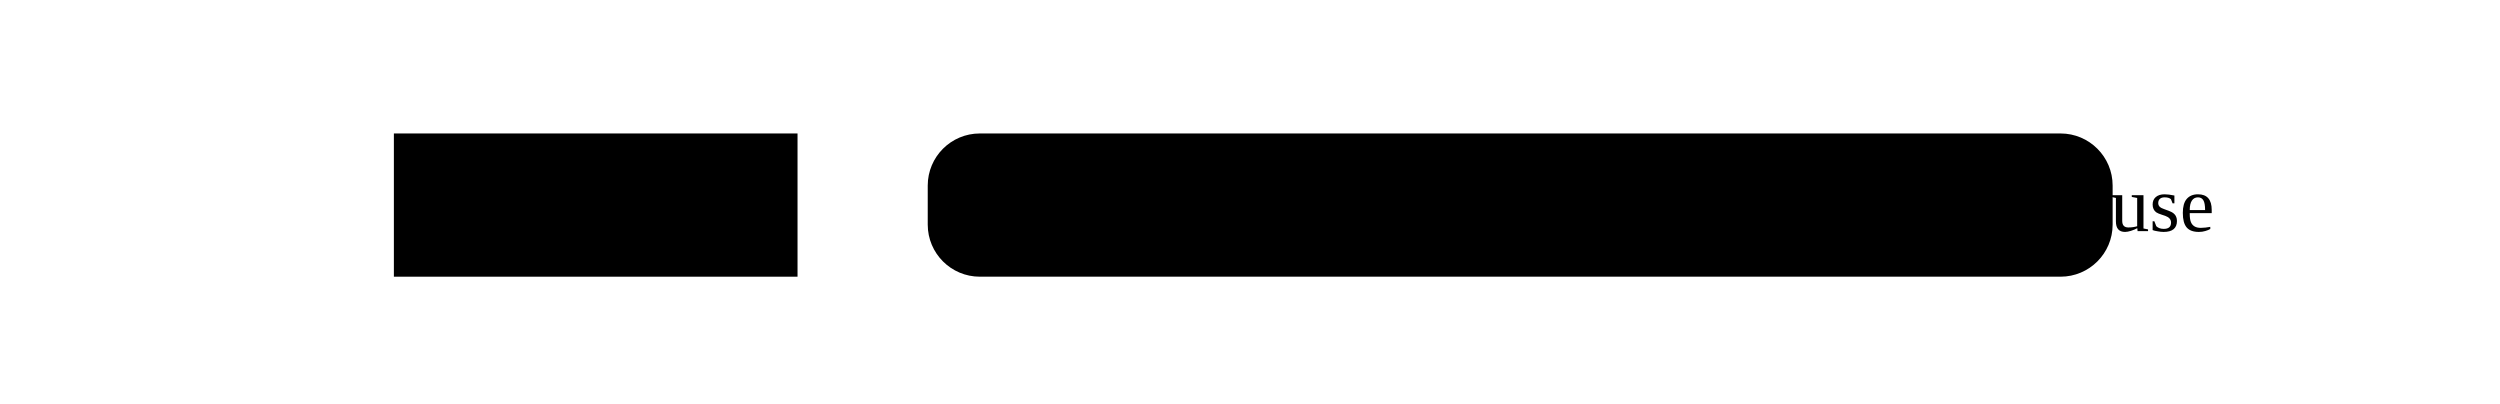
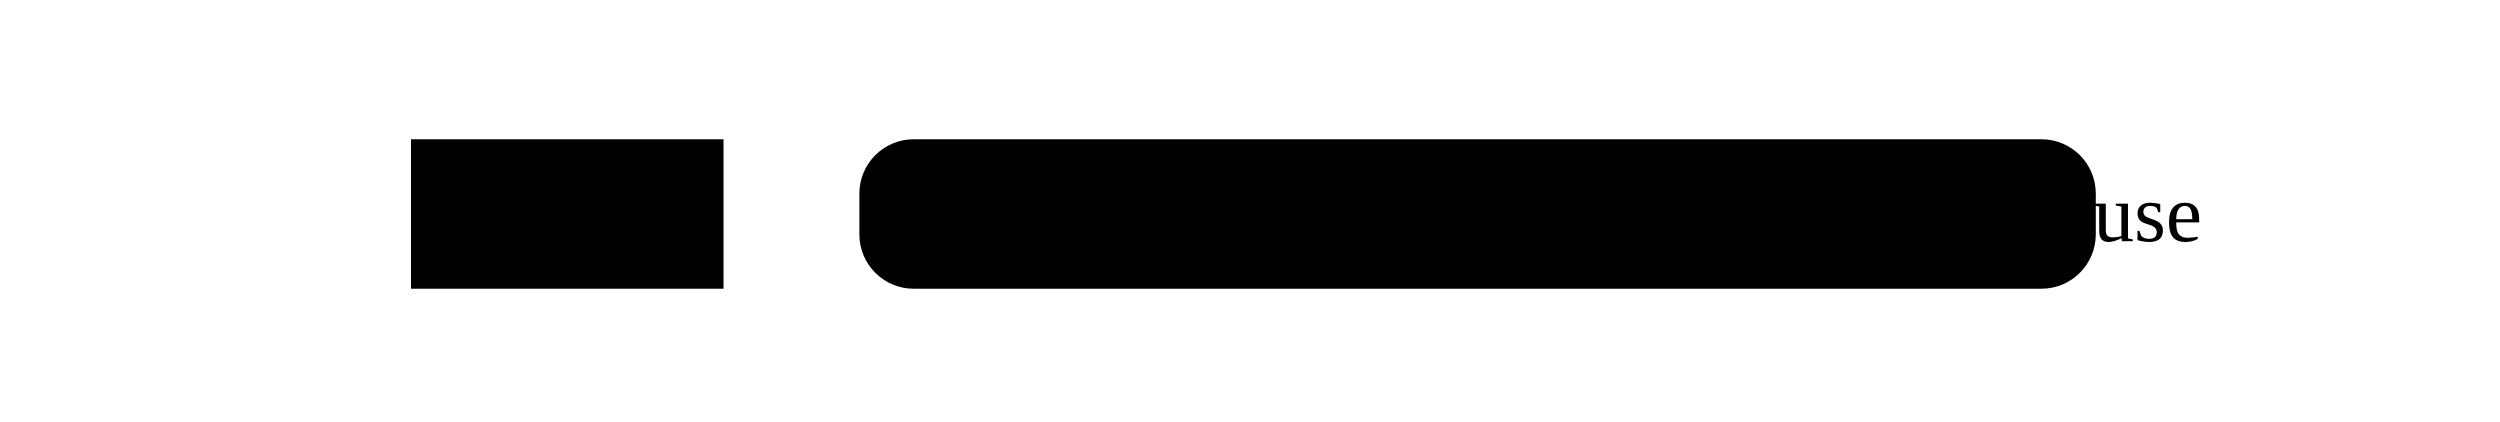
- <svg xmlns="http://www.w3.org/2000/svg" class="railroad-diagram" width="384" height="62" viewBox="0 0 384 62">
+ <svg xmlns="http://www.w3.org/2000/svg" class="railroad-diagram" width="368" height="62" viewBox="0 0 368 62">
  <g transform="translate(.5 .5)">
    <path d="M 20 21 v 20 m 0 -10 h 20.5" />
    <g>
      <path d="M40 31h0" />
-       <path d="M344 31h0" />
+       <path d="M328 31h0" />
      <path d="M40 31h20" />
      <g>
        <path d="M60 31h0" />
-         <path d="M324 31h0" />
+         <path d="M308 31h0" />
        <g class="terminal">
          <path d="M60 31h0" />
-           <path d="M122 31h0" />
-           <rect x="60" y="20" width="62" height="22" rx="0" ry="0" />
-           <text x="91" y="35">K_AS</text>
+           <path d="M106 31h0" />
+           <rect x="60" y="20" width="46" height="22" rx="0" ry="0" />
+           <text x="83" y="35">AS</text>
        </g>
-         <path d="M122 31h10" />
-         <path d="M132 31h10" />
+         <path d="M106 31h10" />
+         <path d="M116 31h10" />
        <g class="non-terminal">
-           <path d="M142 31h0" />
-           <path d="M324 31h0" />
-           <rect x="142" y="20" width="182" height="22" rx="8" ry="8" />
-           <text x="233" y="35">modeltypeSpecClause</text>
+           <path d="M126 31h0" />
+           <path d="M308 31h0" />
+           <rect x="126" y="20" width="182" height="22" rx="8" ry="8" />
+           <text x="217" y="35">modeltypeSpecClause</text>
        </g>
      </g>
-       <path d="M324 31h20" />
+       <path d="M308 31h20" />
    </g>
-     <path d="M 344 31 h 20 m 0 -10 v 20" />
+     <path d="M 328 31 h 20 m 0 -10 v 20" />
  </g>
</svg>
